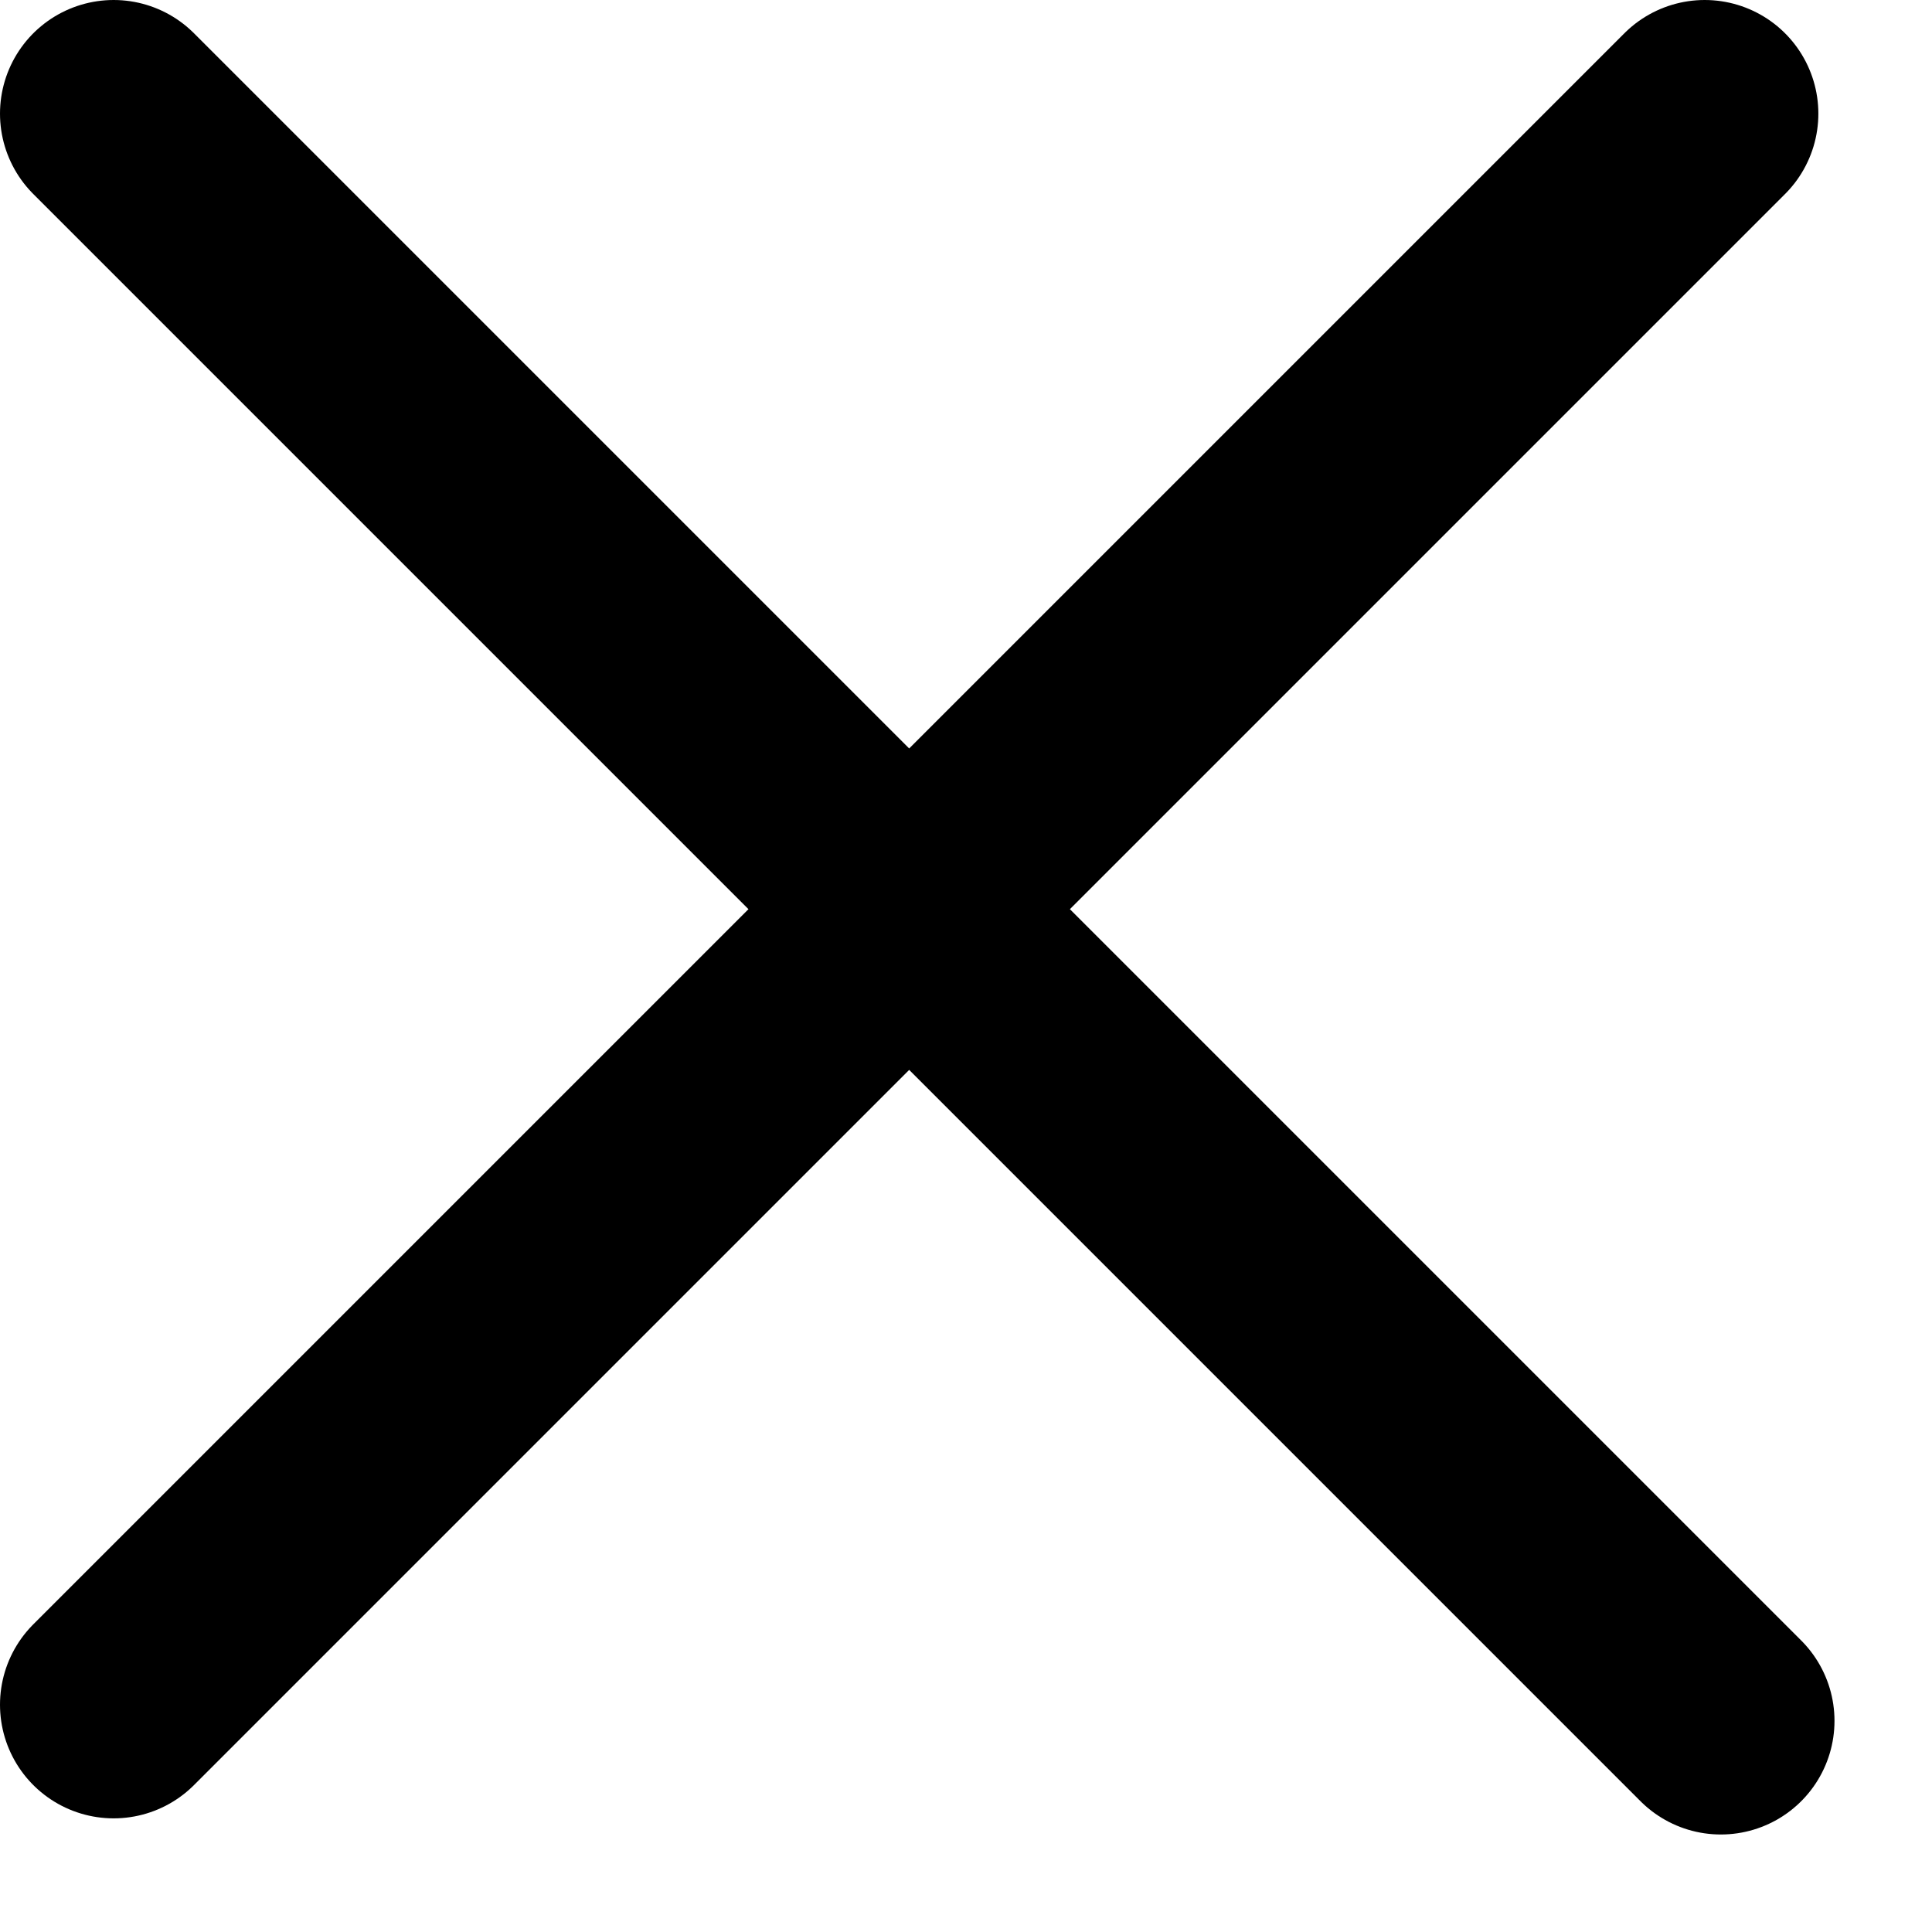
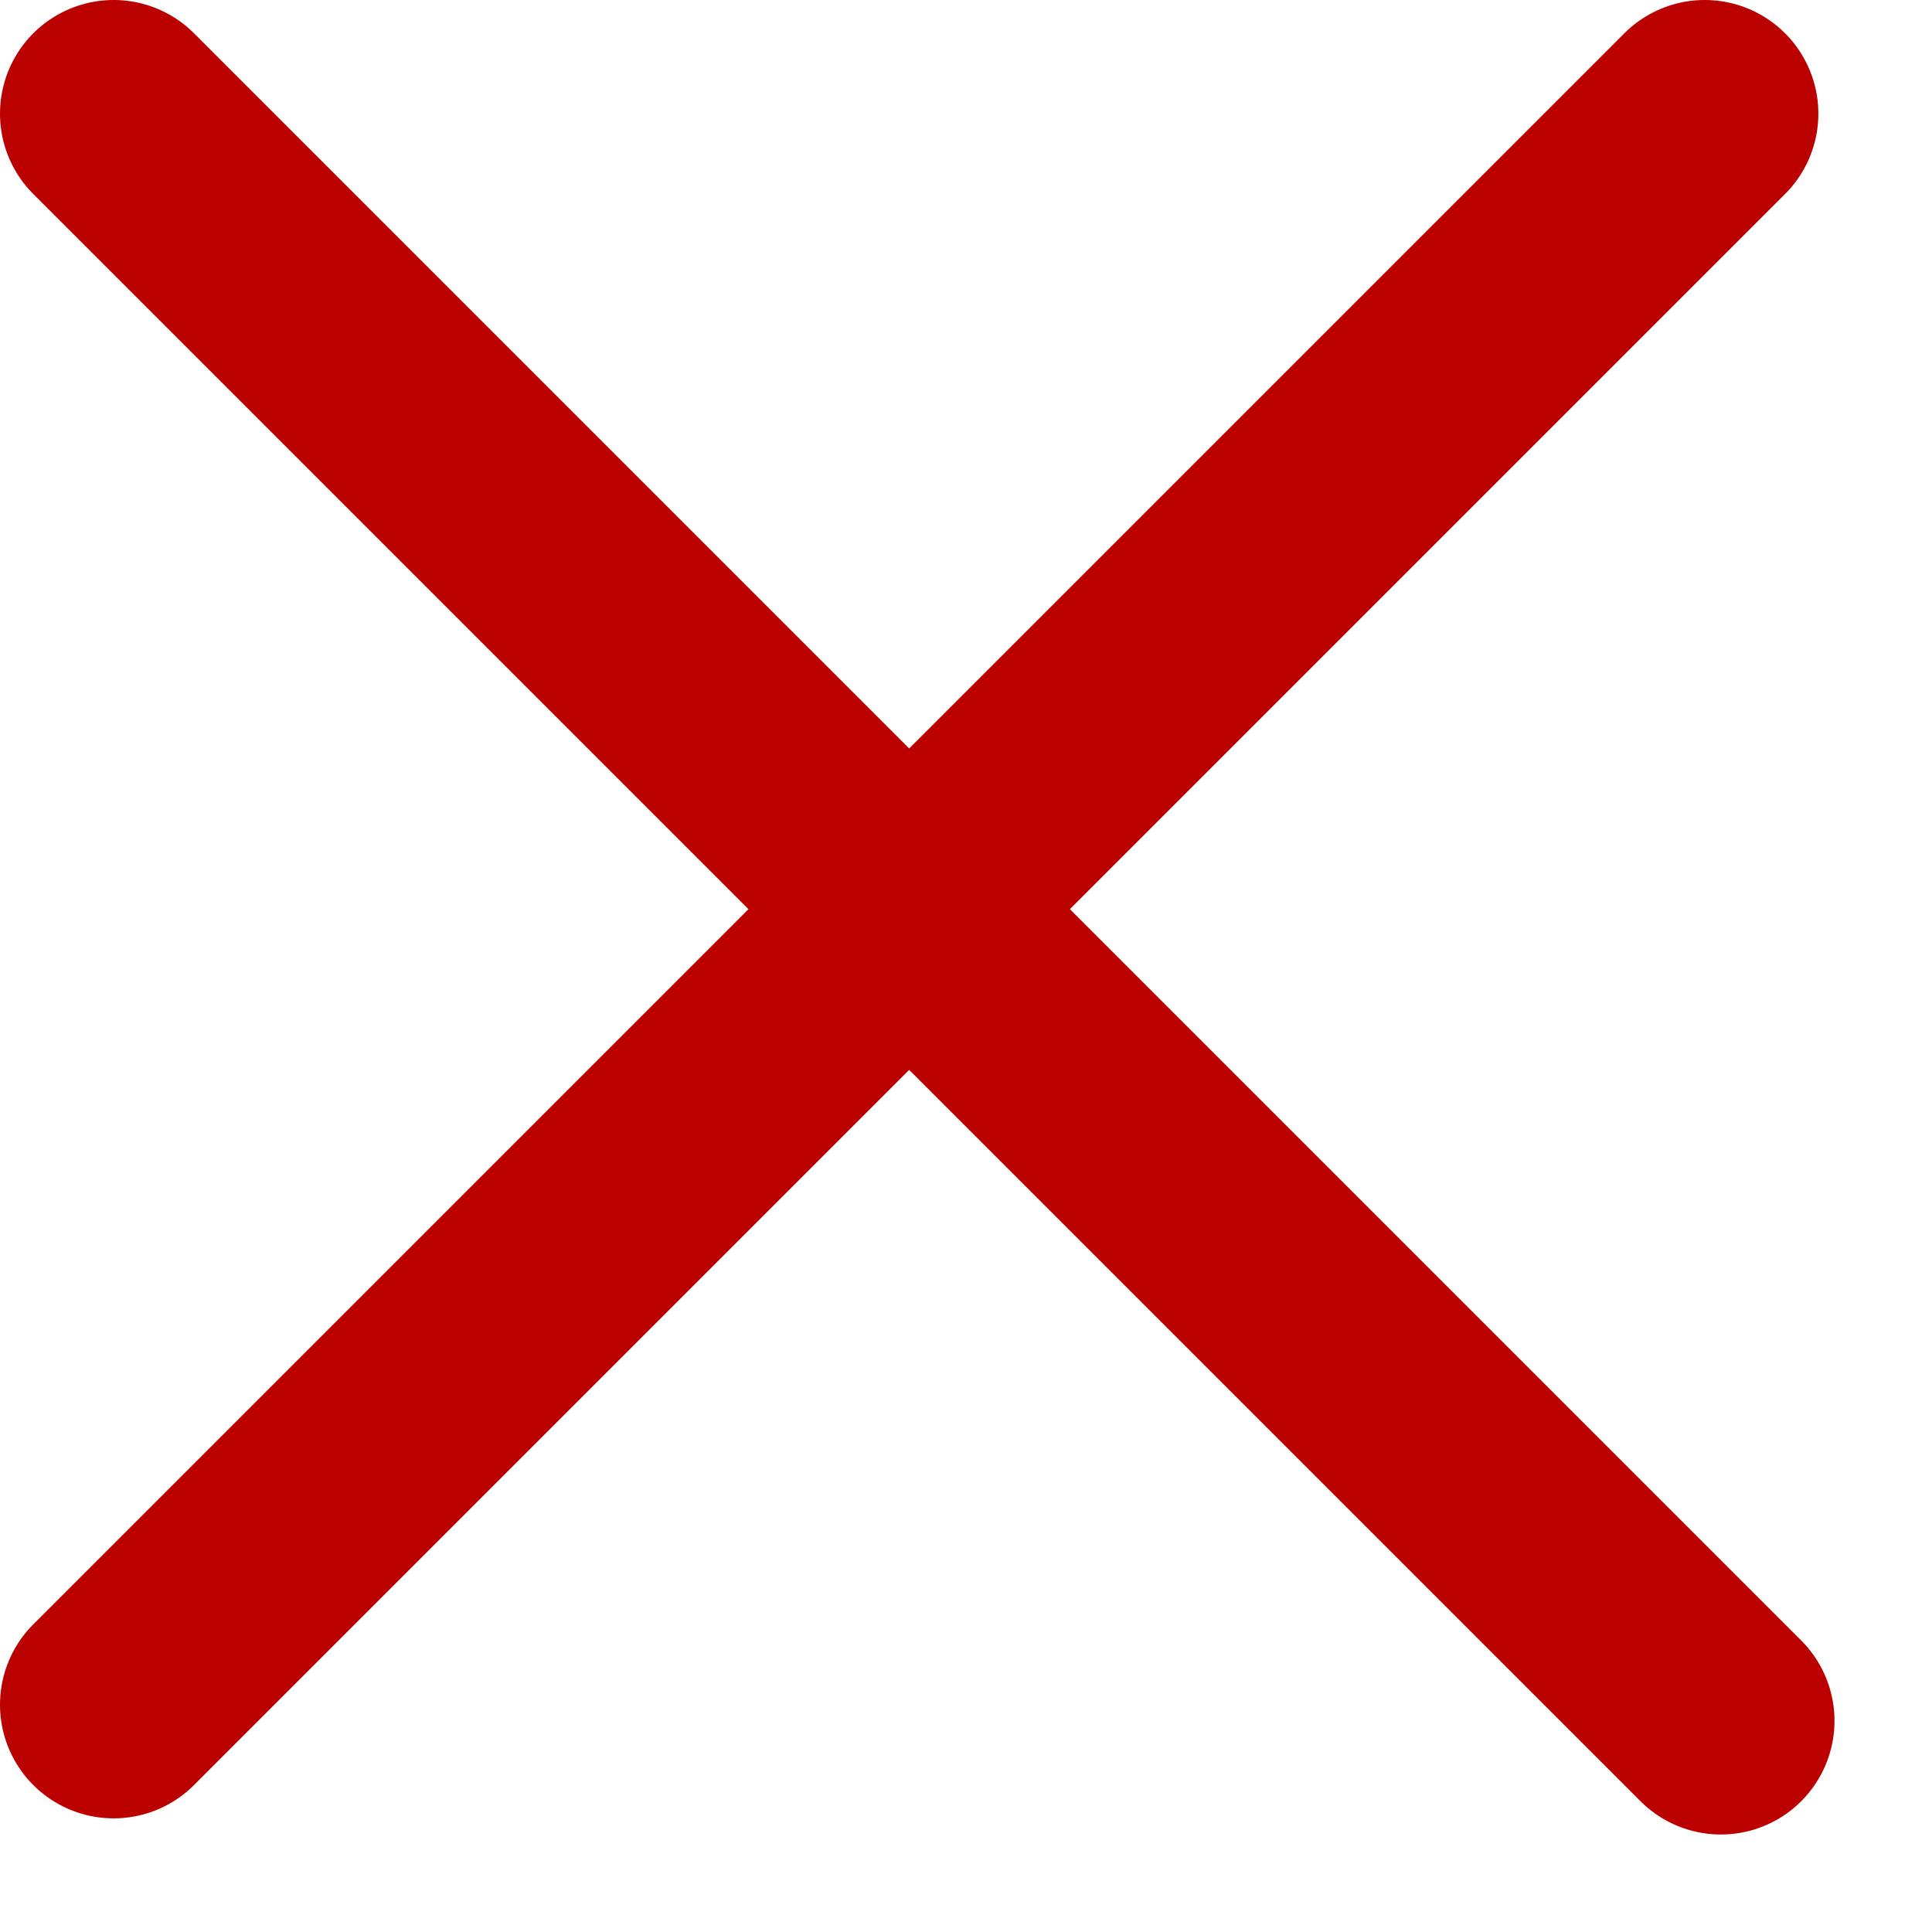
<svg xmlns="http://www.w3.org/2000/svg" width="17px" height="17px" viewBox="0 0 17 17" version="1.1">
  <defs />
  <g id="Icons" stroke="none" stroke-width="1" fill="none" fill-rule="evenodd" stroke-linecap="round">
-     <g id="24-px-Icons" transform="translate(-364, -124)" stroke="#000000">
+     <g id="24-px-Icons" transform="translate(-364, -124)" stroke="#bb0000">
      <g id="ic_cancel" transform="translate(360, 120)">
        <g id="cross">
          <g transform="translate(5, 5)" stroke-width="2">
            <path d="M0,0 L14.142,14.142" id="Line" />
            <path d="M14,0 L1.77635684e-15,14" id="Line" />
          </g>
        </g>
      </g>
    </g>
  </g>
</svg>
